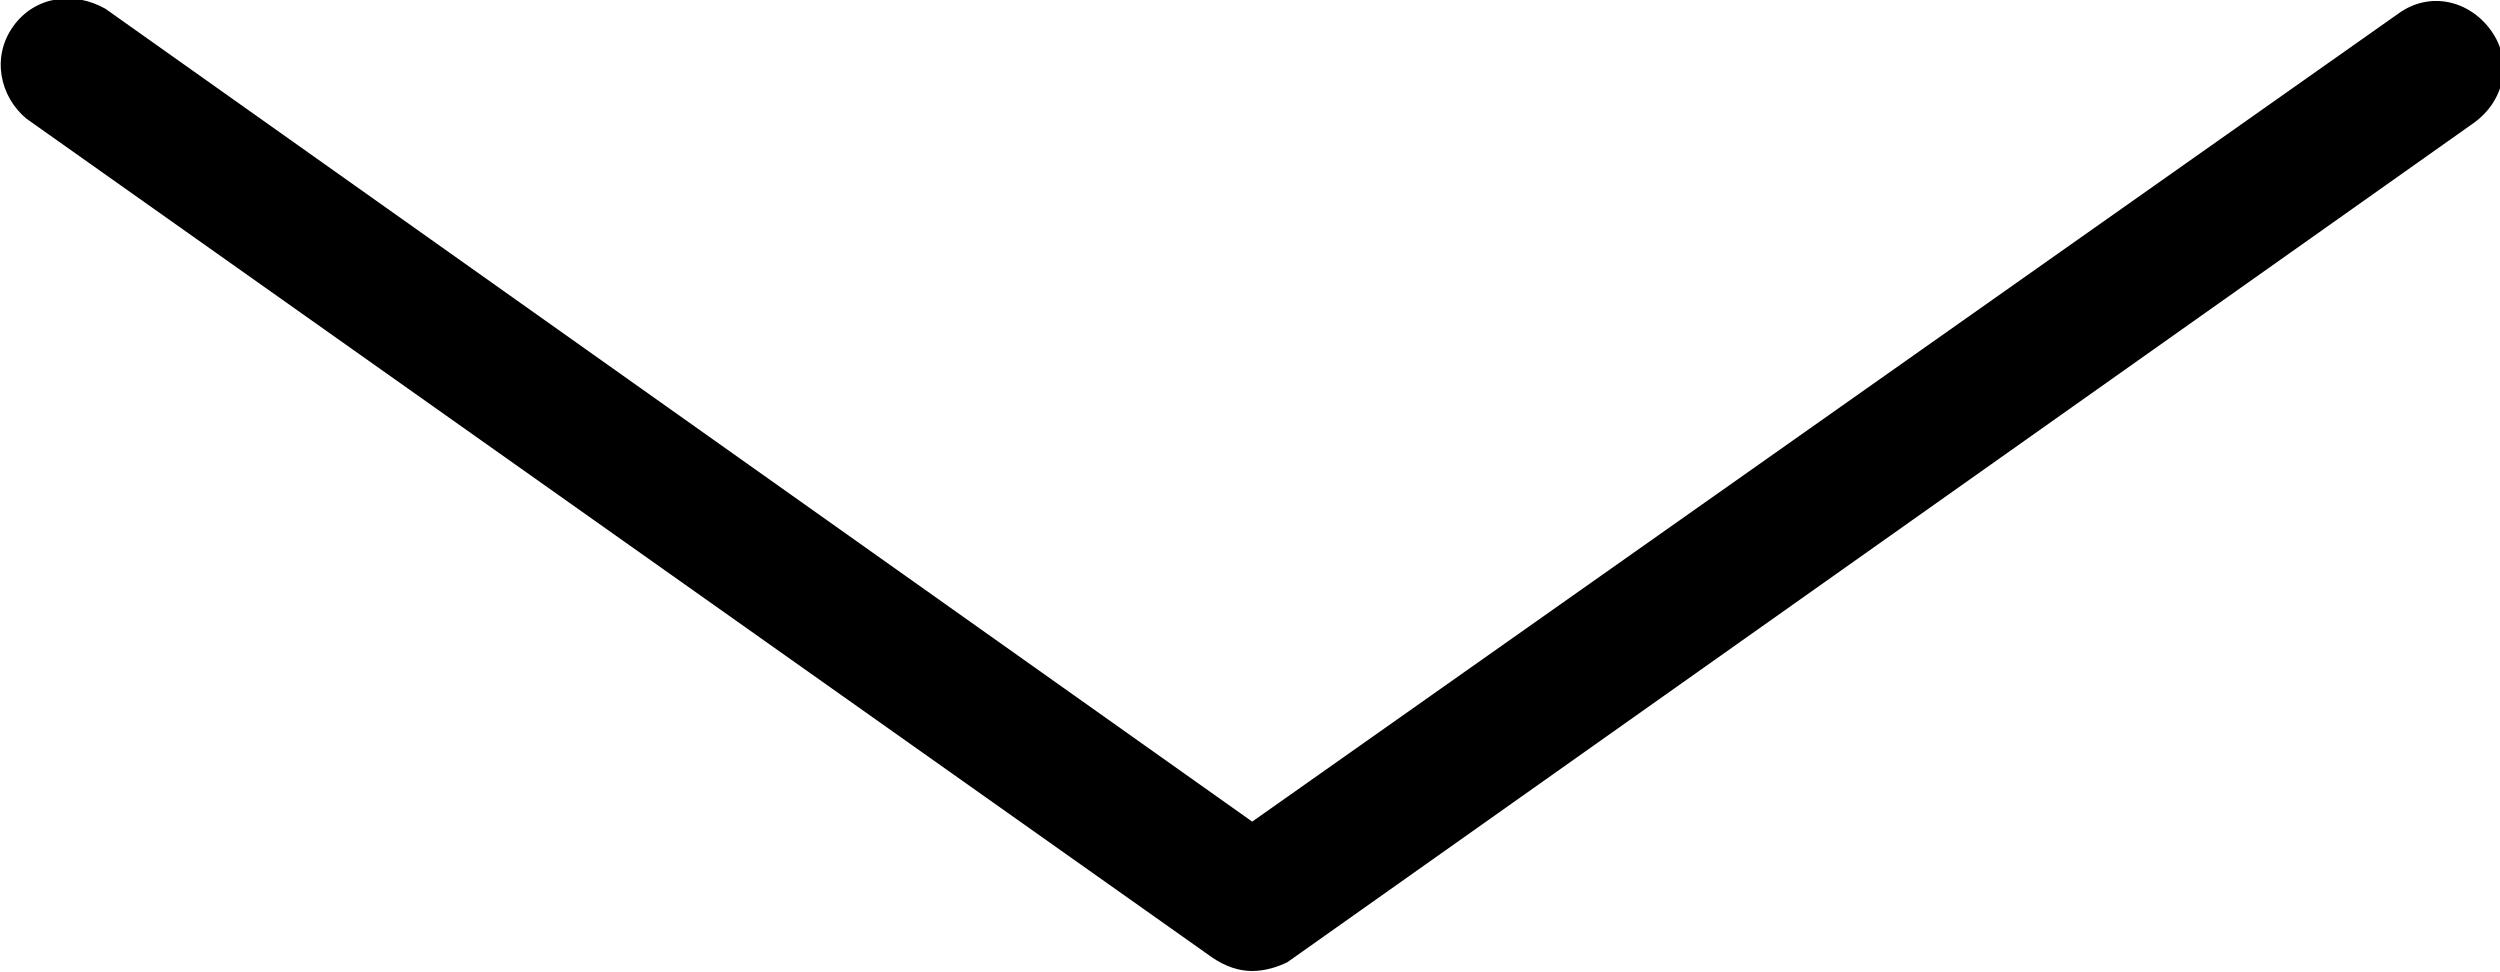
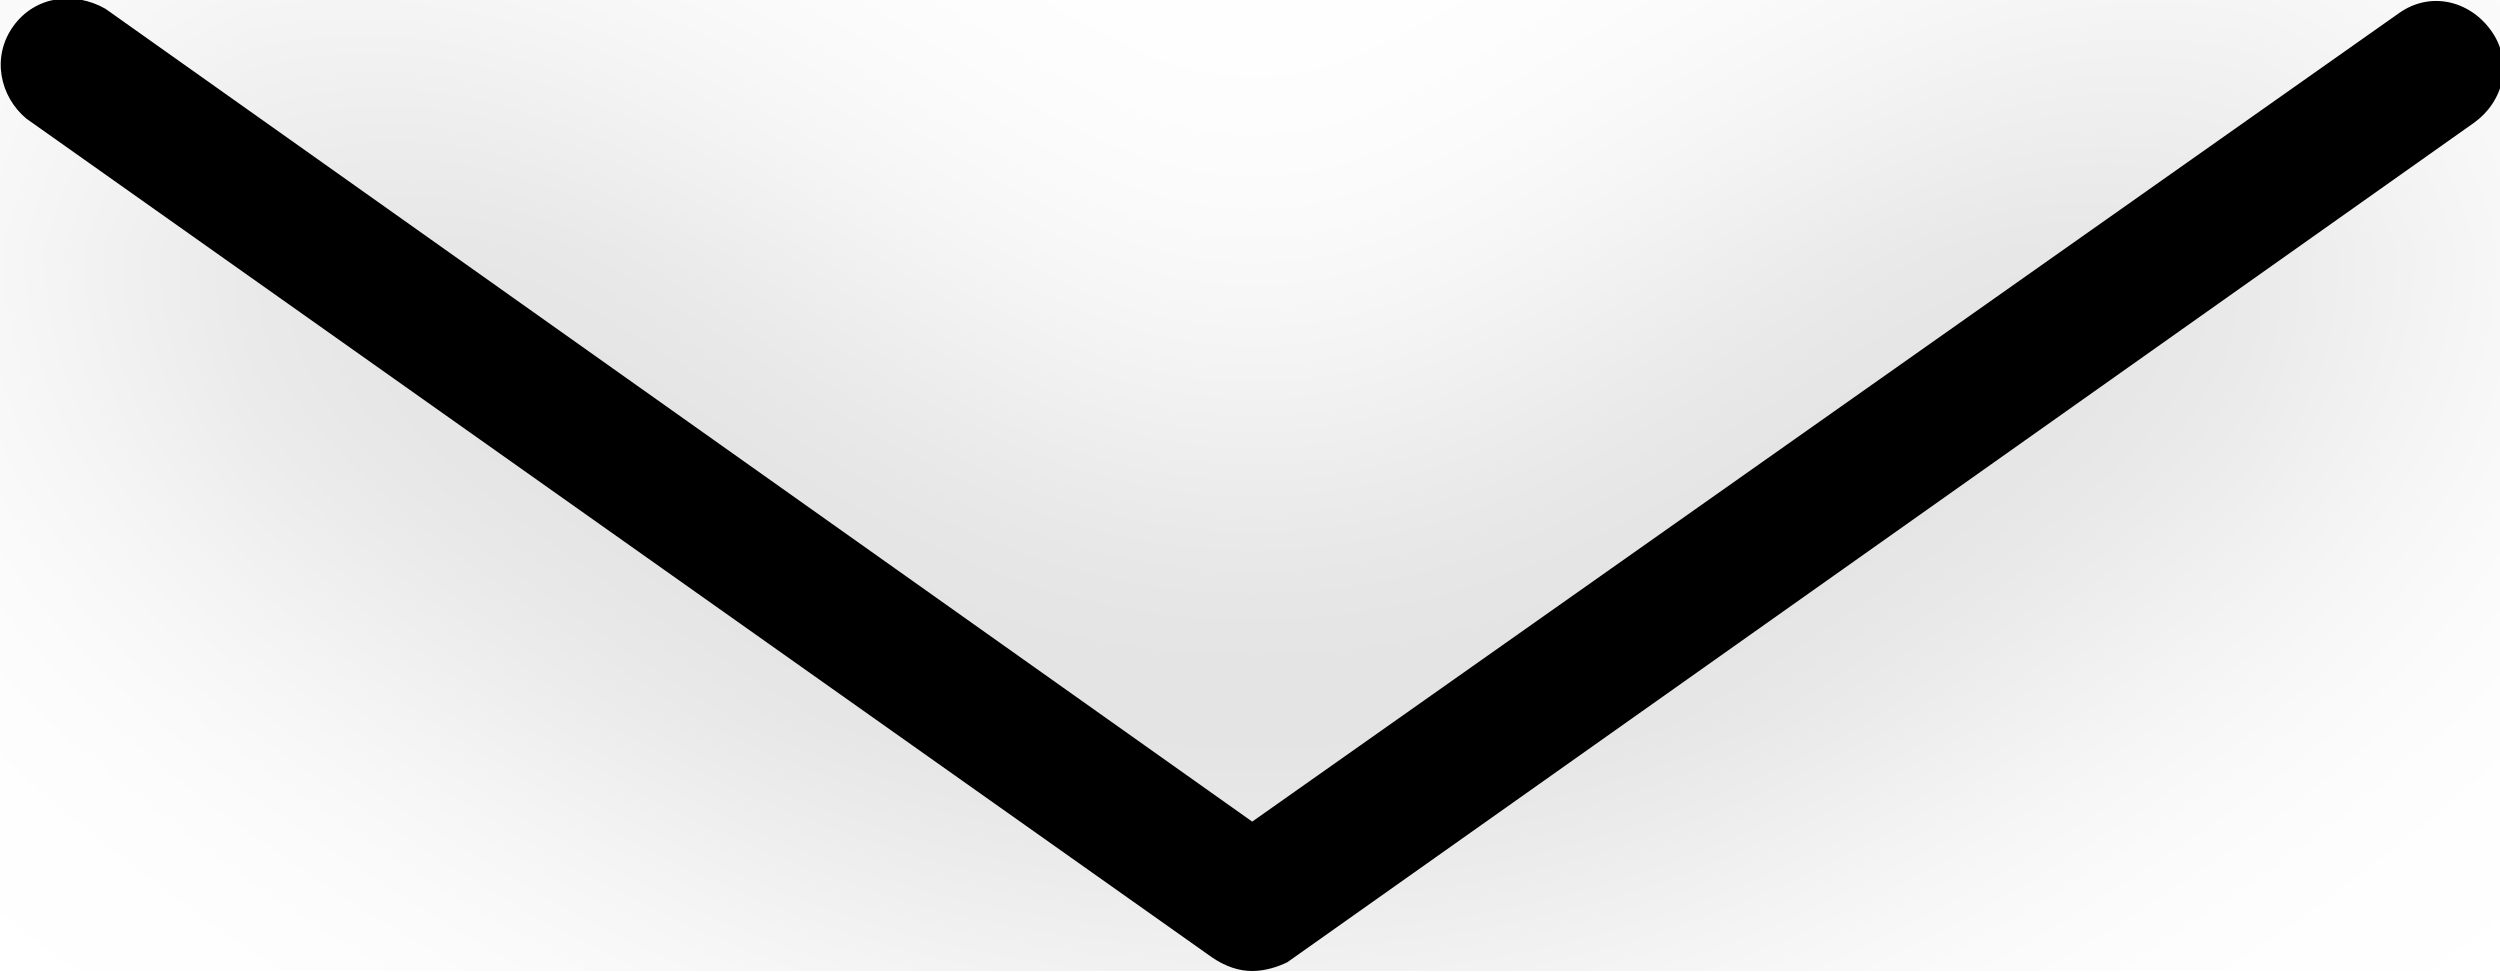
- <svg xmlns="http://www.w3.org/2000/svg" version="1.1" id="Layer_1" x="0px" y="0px" viewBox="0 0 56.9 22.1" style="enable-background:new 0 0 56.9 22.1;" xml:space="preserve">
+ <svg xmlns="http://www.w3.org/2000/svg" version="1.1" id="Layer_1" x="0px" y="0px" viewBox="0 0 56.9 22.1" style="enable-background:new 0 0 56.9 22.1; filter:url(#dropshadow);" xml:space="preserve">
+   <filter id="dropshadow" height="110%">
+     <feGaussianBlur in="SourceAlpha" stdDeviation="6" />
+     <feOffset dx="0" dy="0" result="offsetblur" />
+     <feComponentTransfer>
+       <feFuncA type="linear" slope="0.5" />
+     </feComponentTransfer>
+     <feMerge>
+       <feMergeNode />
+       <feMergeNode in="SourceGraphic" />
+     </feMerge>
+   </filter>
  <g id="자세히_보기_화살표">
    <path d="M28.5,22.1c-0.3,0-0.6-0.1-0.9-0.3L0.6,2.7C0,2.2-0.2,1.3,0.3,0.6s1.4-0.8,2.1-0.4l26.1,18.5L54.6,0.3   c0.7-0.5,1.6-0.3,2.1,0.4c0.5,0.7,0.3,1.6-0.4,2.1l-27,19.1C29.1,22,28.8,22.1,28.5,22.1z" />
  </g>
</svg>
